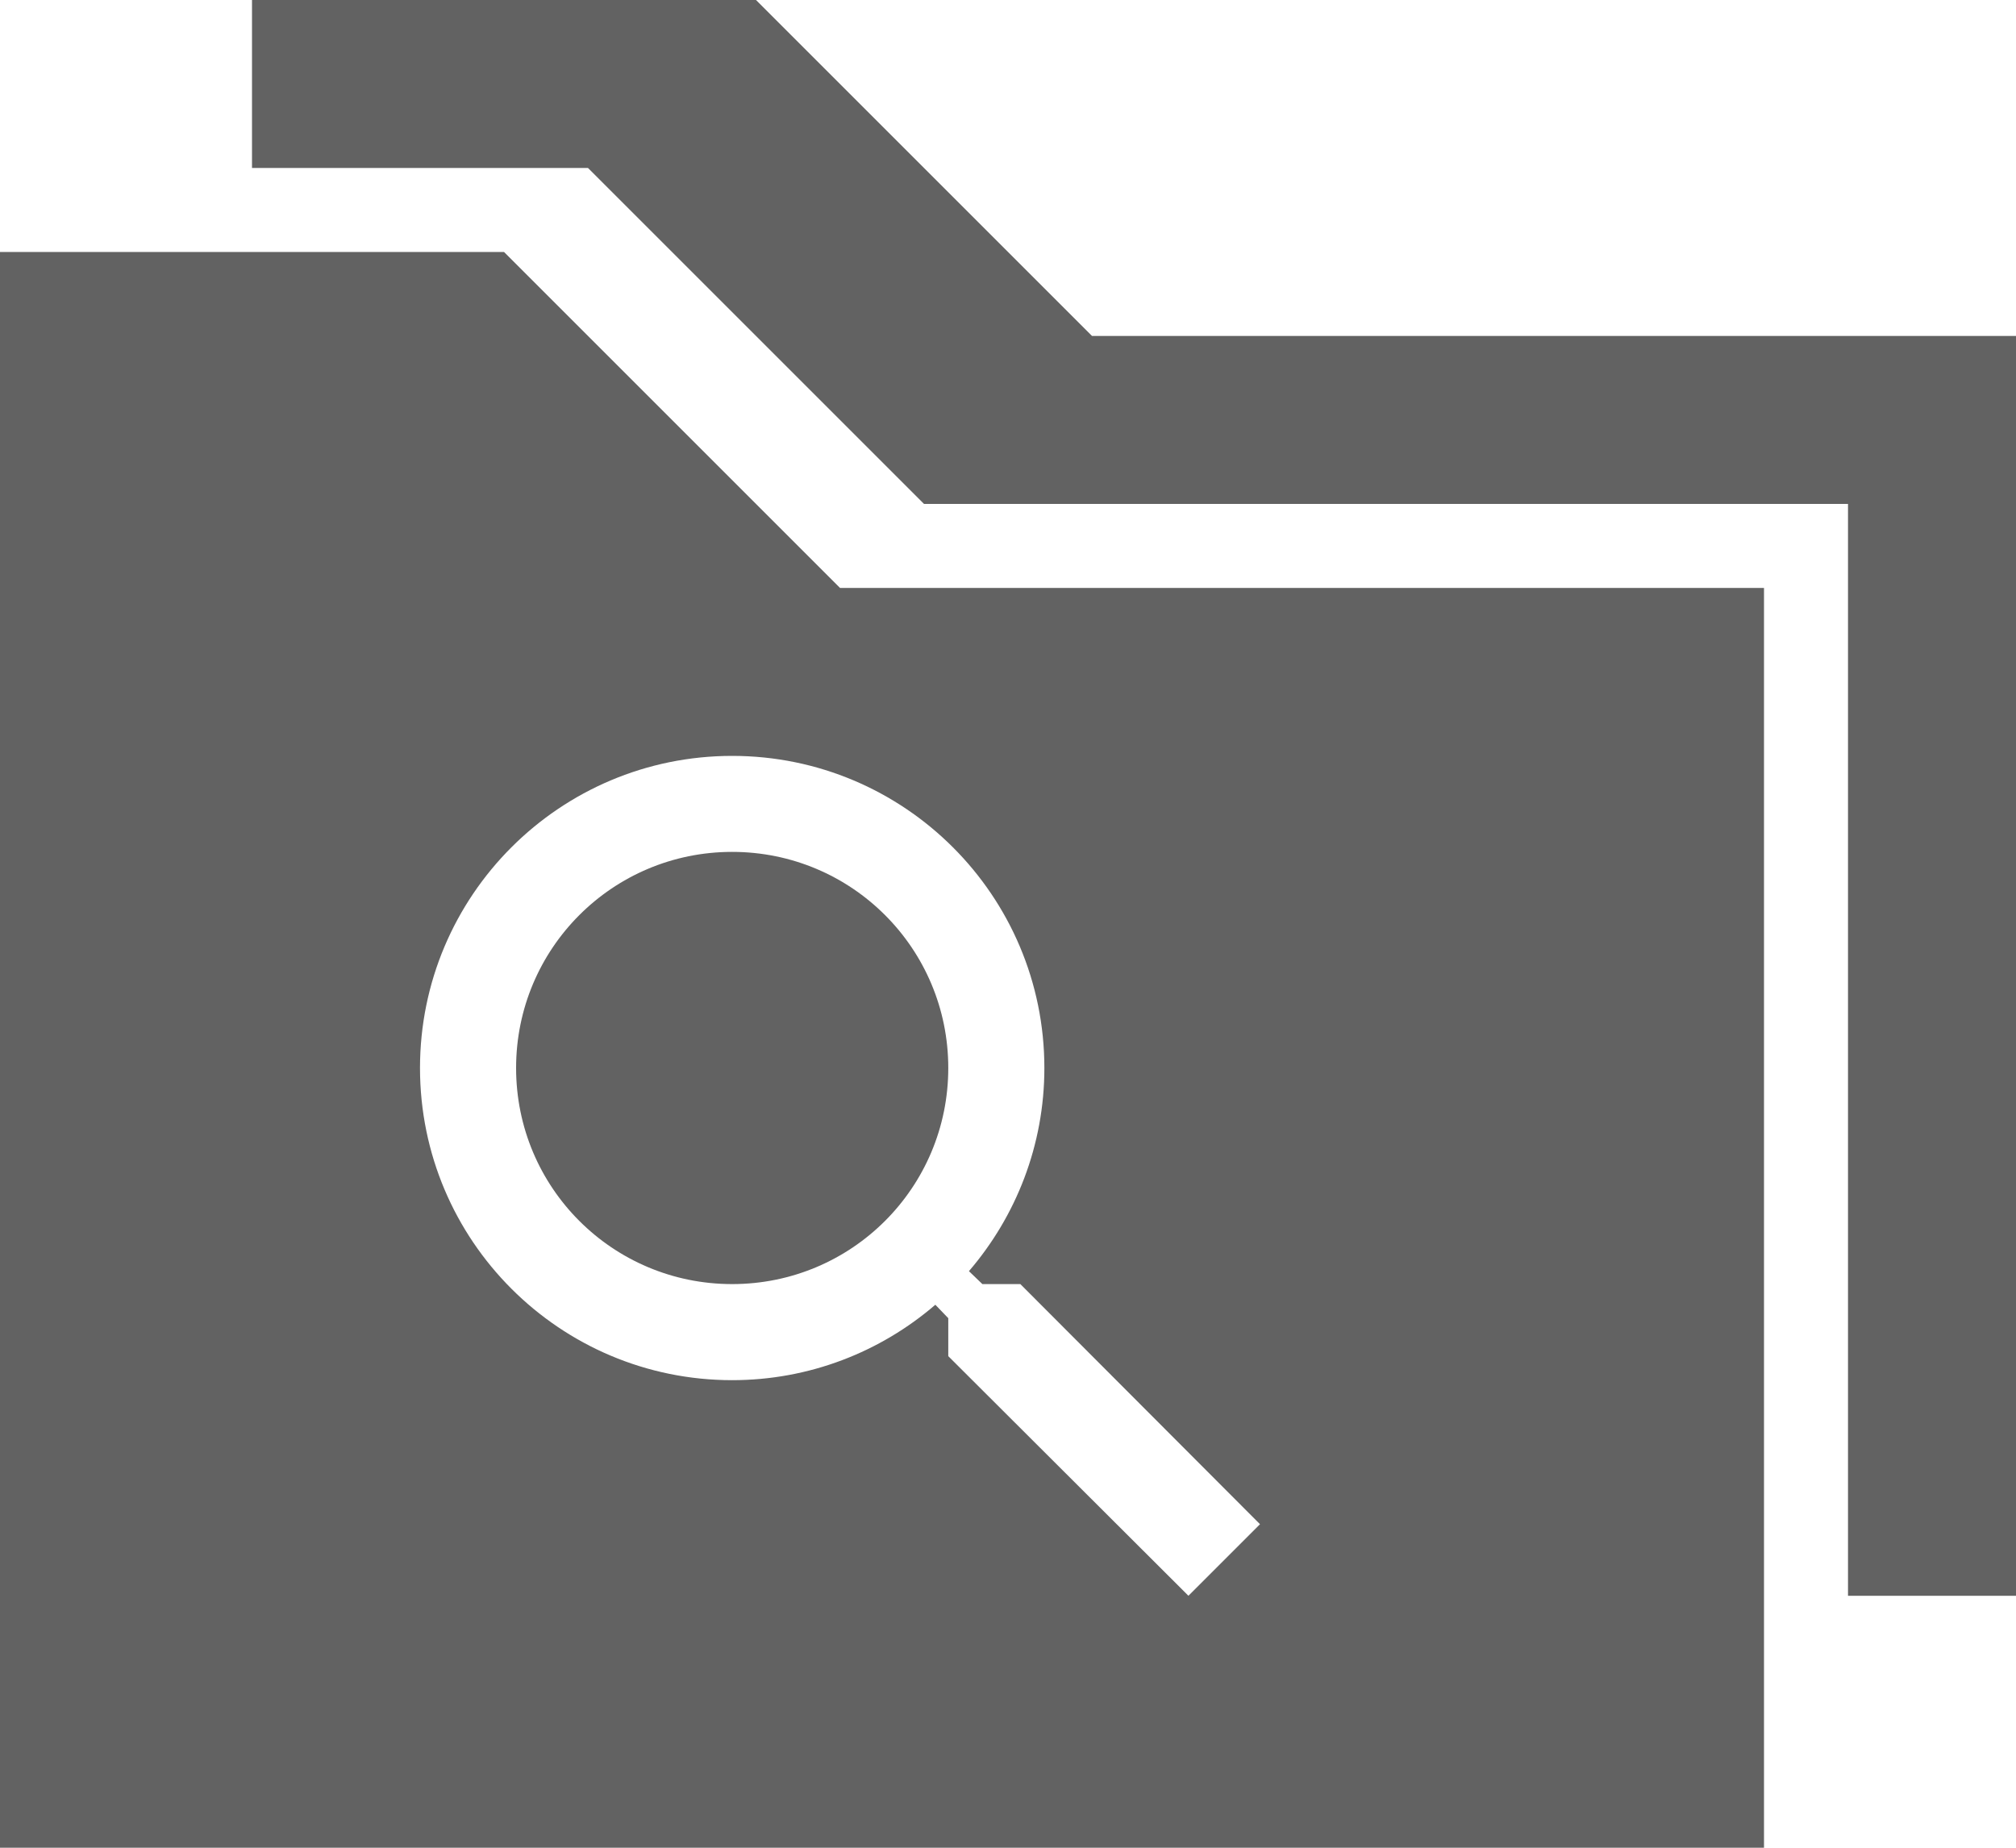
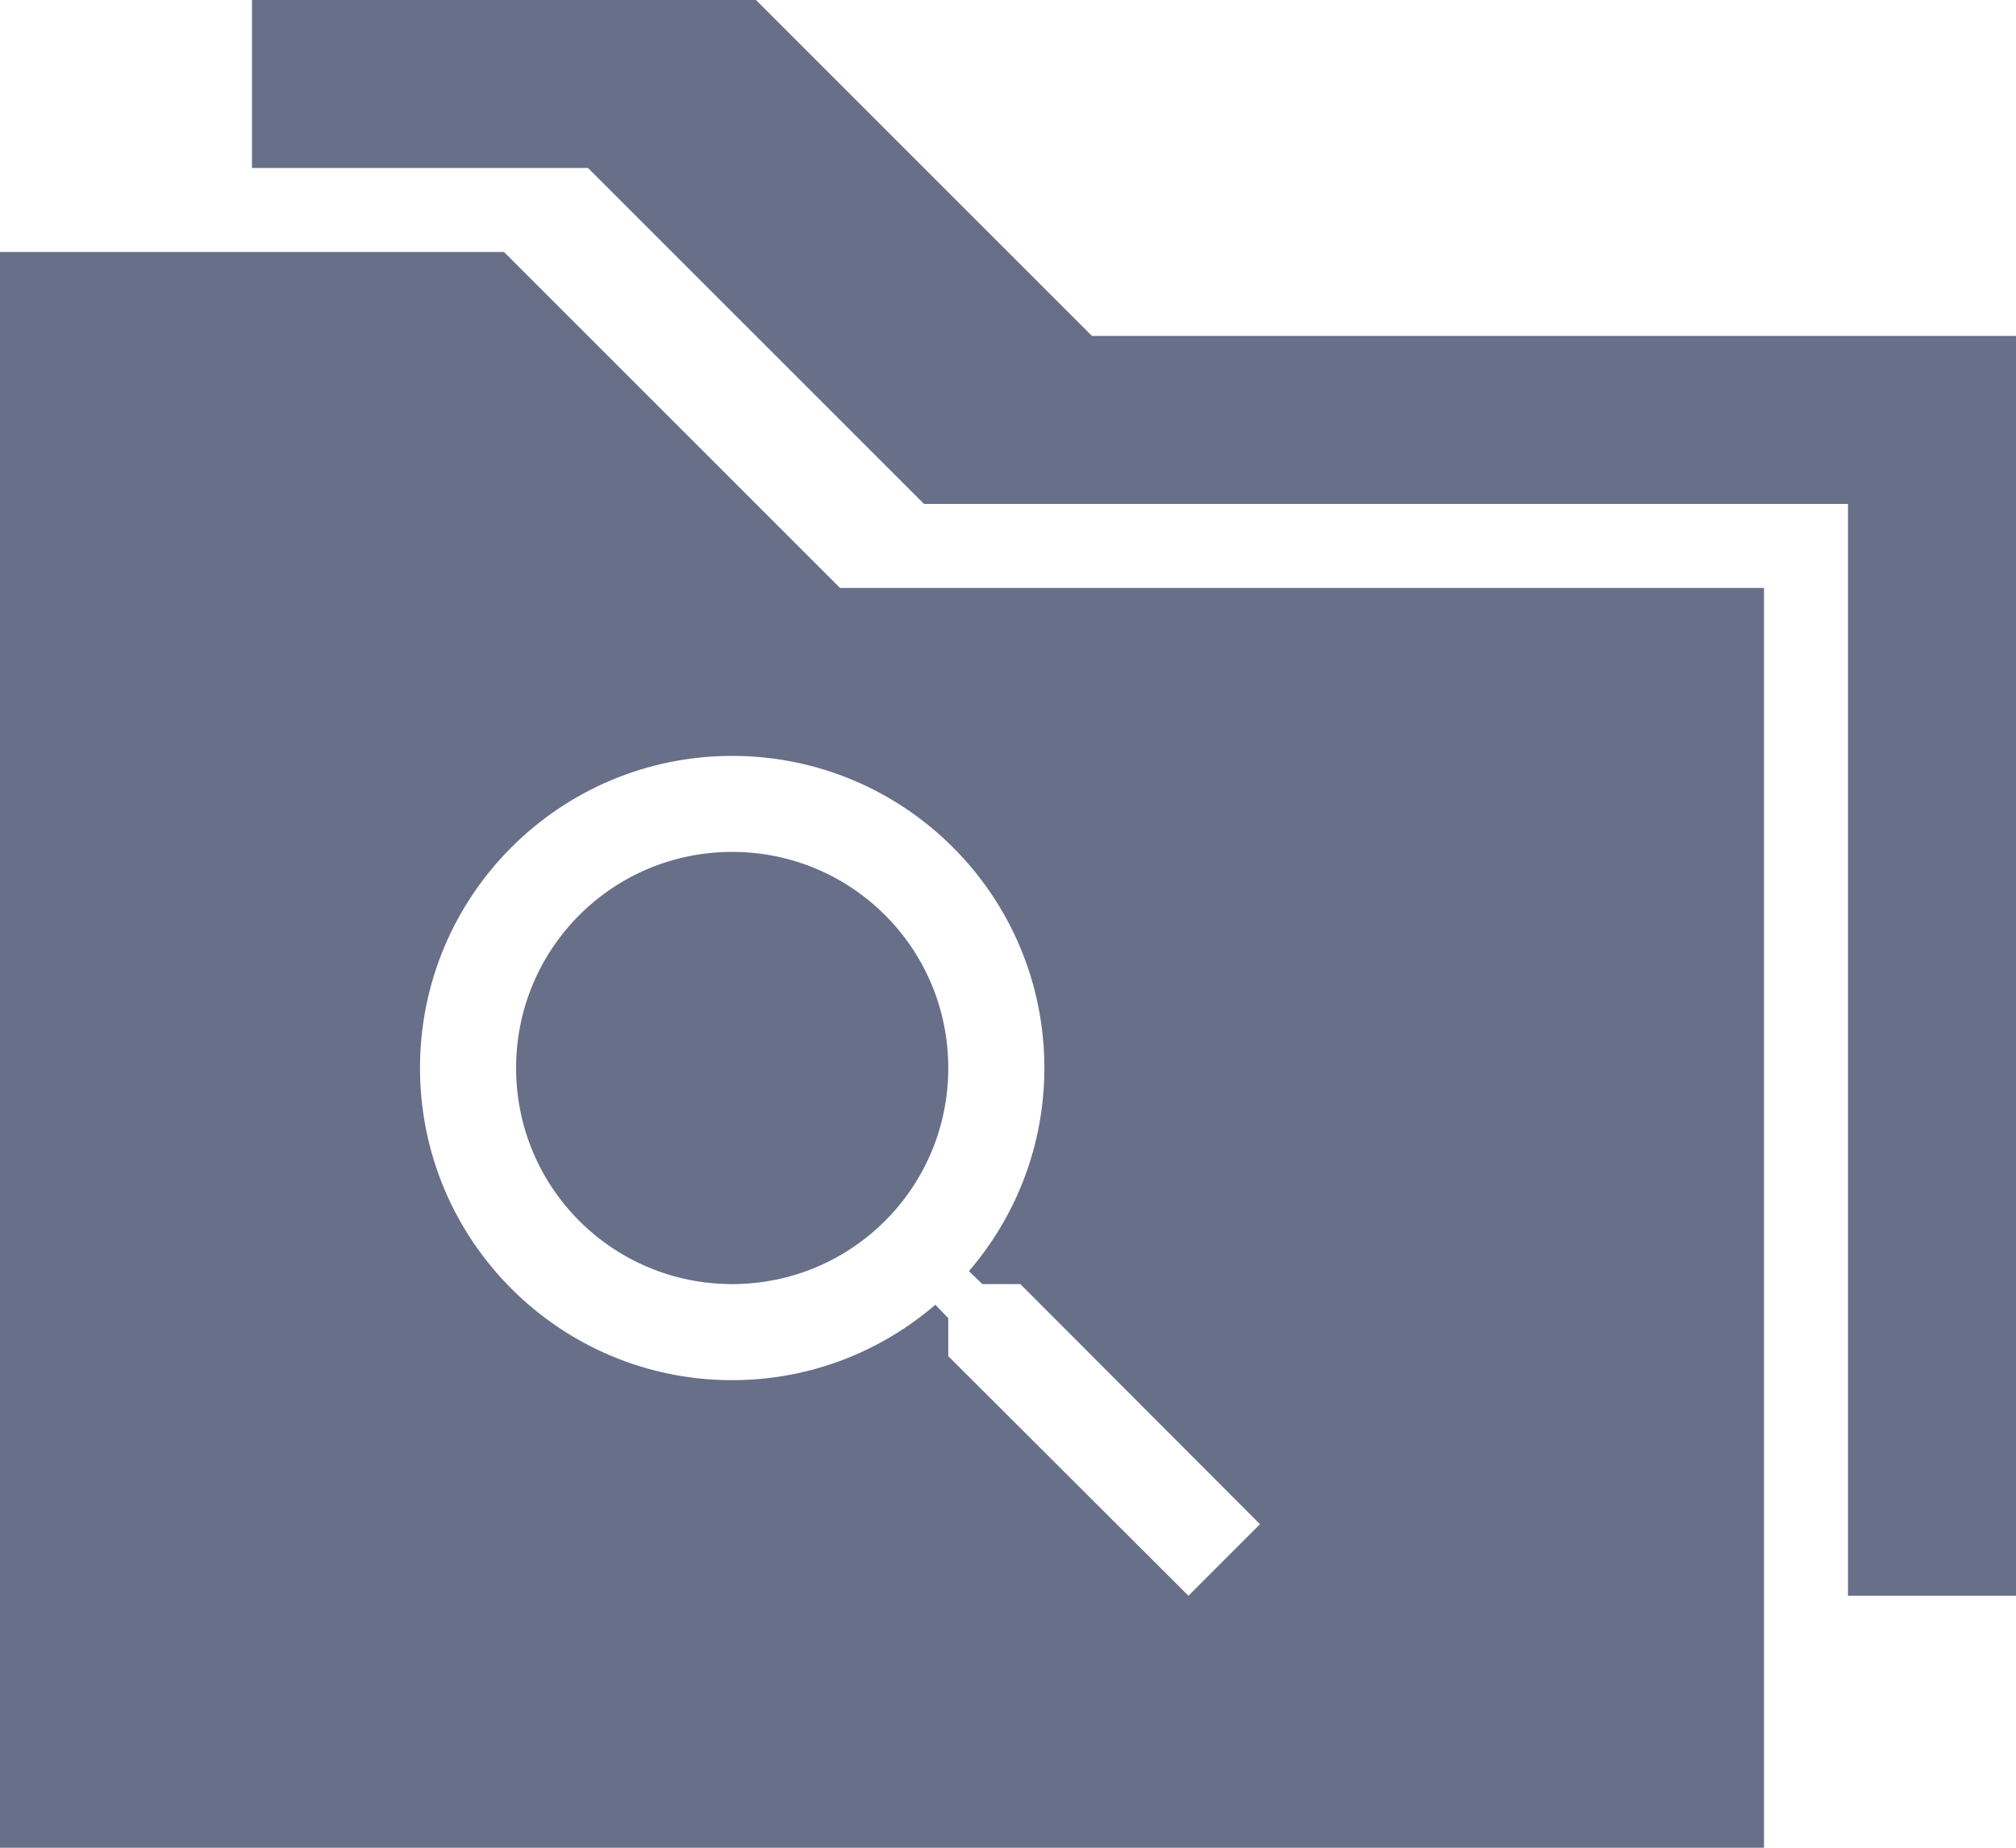
<svg xmlns="http://www.w3.org/2000/svg" width="24" height="22" viewBox="0 0 24 22" fill="none">
-   <path fill-rule="evenodd" clip-rule="evenodd" d="M9 0H3V2H7L11 6H22V19H24V4H13L9 0Z" fill="#626262" />
-   <path fill-rule="evenodd" clip-rule="evenodd" d="M6 3H0V22H21V7H10L6 3ZM11.695 15.289H12.147L15 18.148L14.148 19L11.289 16.147V15.695L11.135 15.535C10.483 16.096 9.637 16.433 8.716 16.433C6.664 16.433 5 14.769 5 12.716C5 10.664 6.664 9 8.716 9C10.769 9 12.433 10.664 12.433 12.716C12.433 13.637 12.095 14.483 11.535 15.135L11.695 15.289ZM6.144 12.716C6.144 14.14 7.293 15.289 8.716 15.289C10.14 15.289 11.289 14.14 11.289 12.716C11.289 11.293 10.14 10.143 8.716 10.143C7.293 10.143 6.144 11.293 6.144 12.716Z" fill="#626262" />
+   <path fill-rule="evenodd" clip-rule="evenodd" d="M9 0H3V2H7L11 6H22V19H24V4H13L9 0Z" fill="#686F89" />
+   <path fill-rule="evenodd" clip-rule="evenodd" d="M6 3H0V22H21V7H10L6 3ZM11.695 15.289H12.147L15 18.148L14.148 19L11.289 16.147V15.695L11.135 15.535C10.483 16.096 9.637 16.433 8.716 16.433C6.664 16.433 5 14.769 5 12.716C5 10.664 6.664 9 8.716 9C10.769 9 12.433 10.664 12.433 12.716C12.433 13.637 12.095 14.483 11.535 15.135L11.695 15.289ZM6.144 12.716C6.144 14.14 7.293 15.289 8.716 15.289C10.14 15.289 11.289 14.14 11.289 12.716C11.289 11.293 10.14 10.143 8.716 10.143C7.293 10.143 6.144 11.293 6.144 12.716Z" fill="#686F89" />
</svg>
